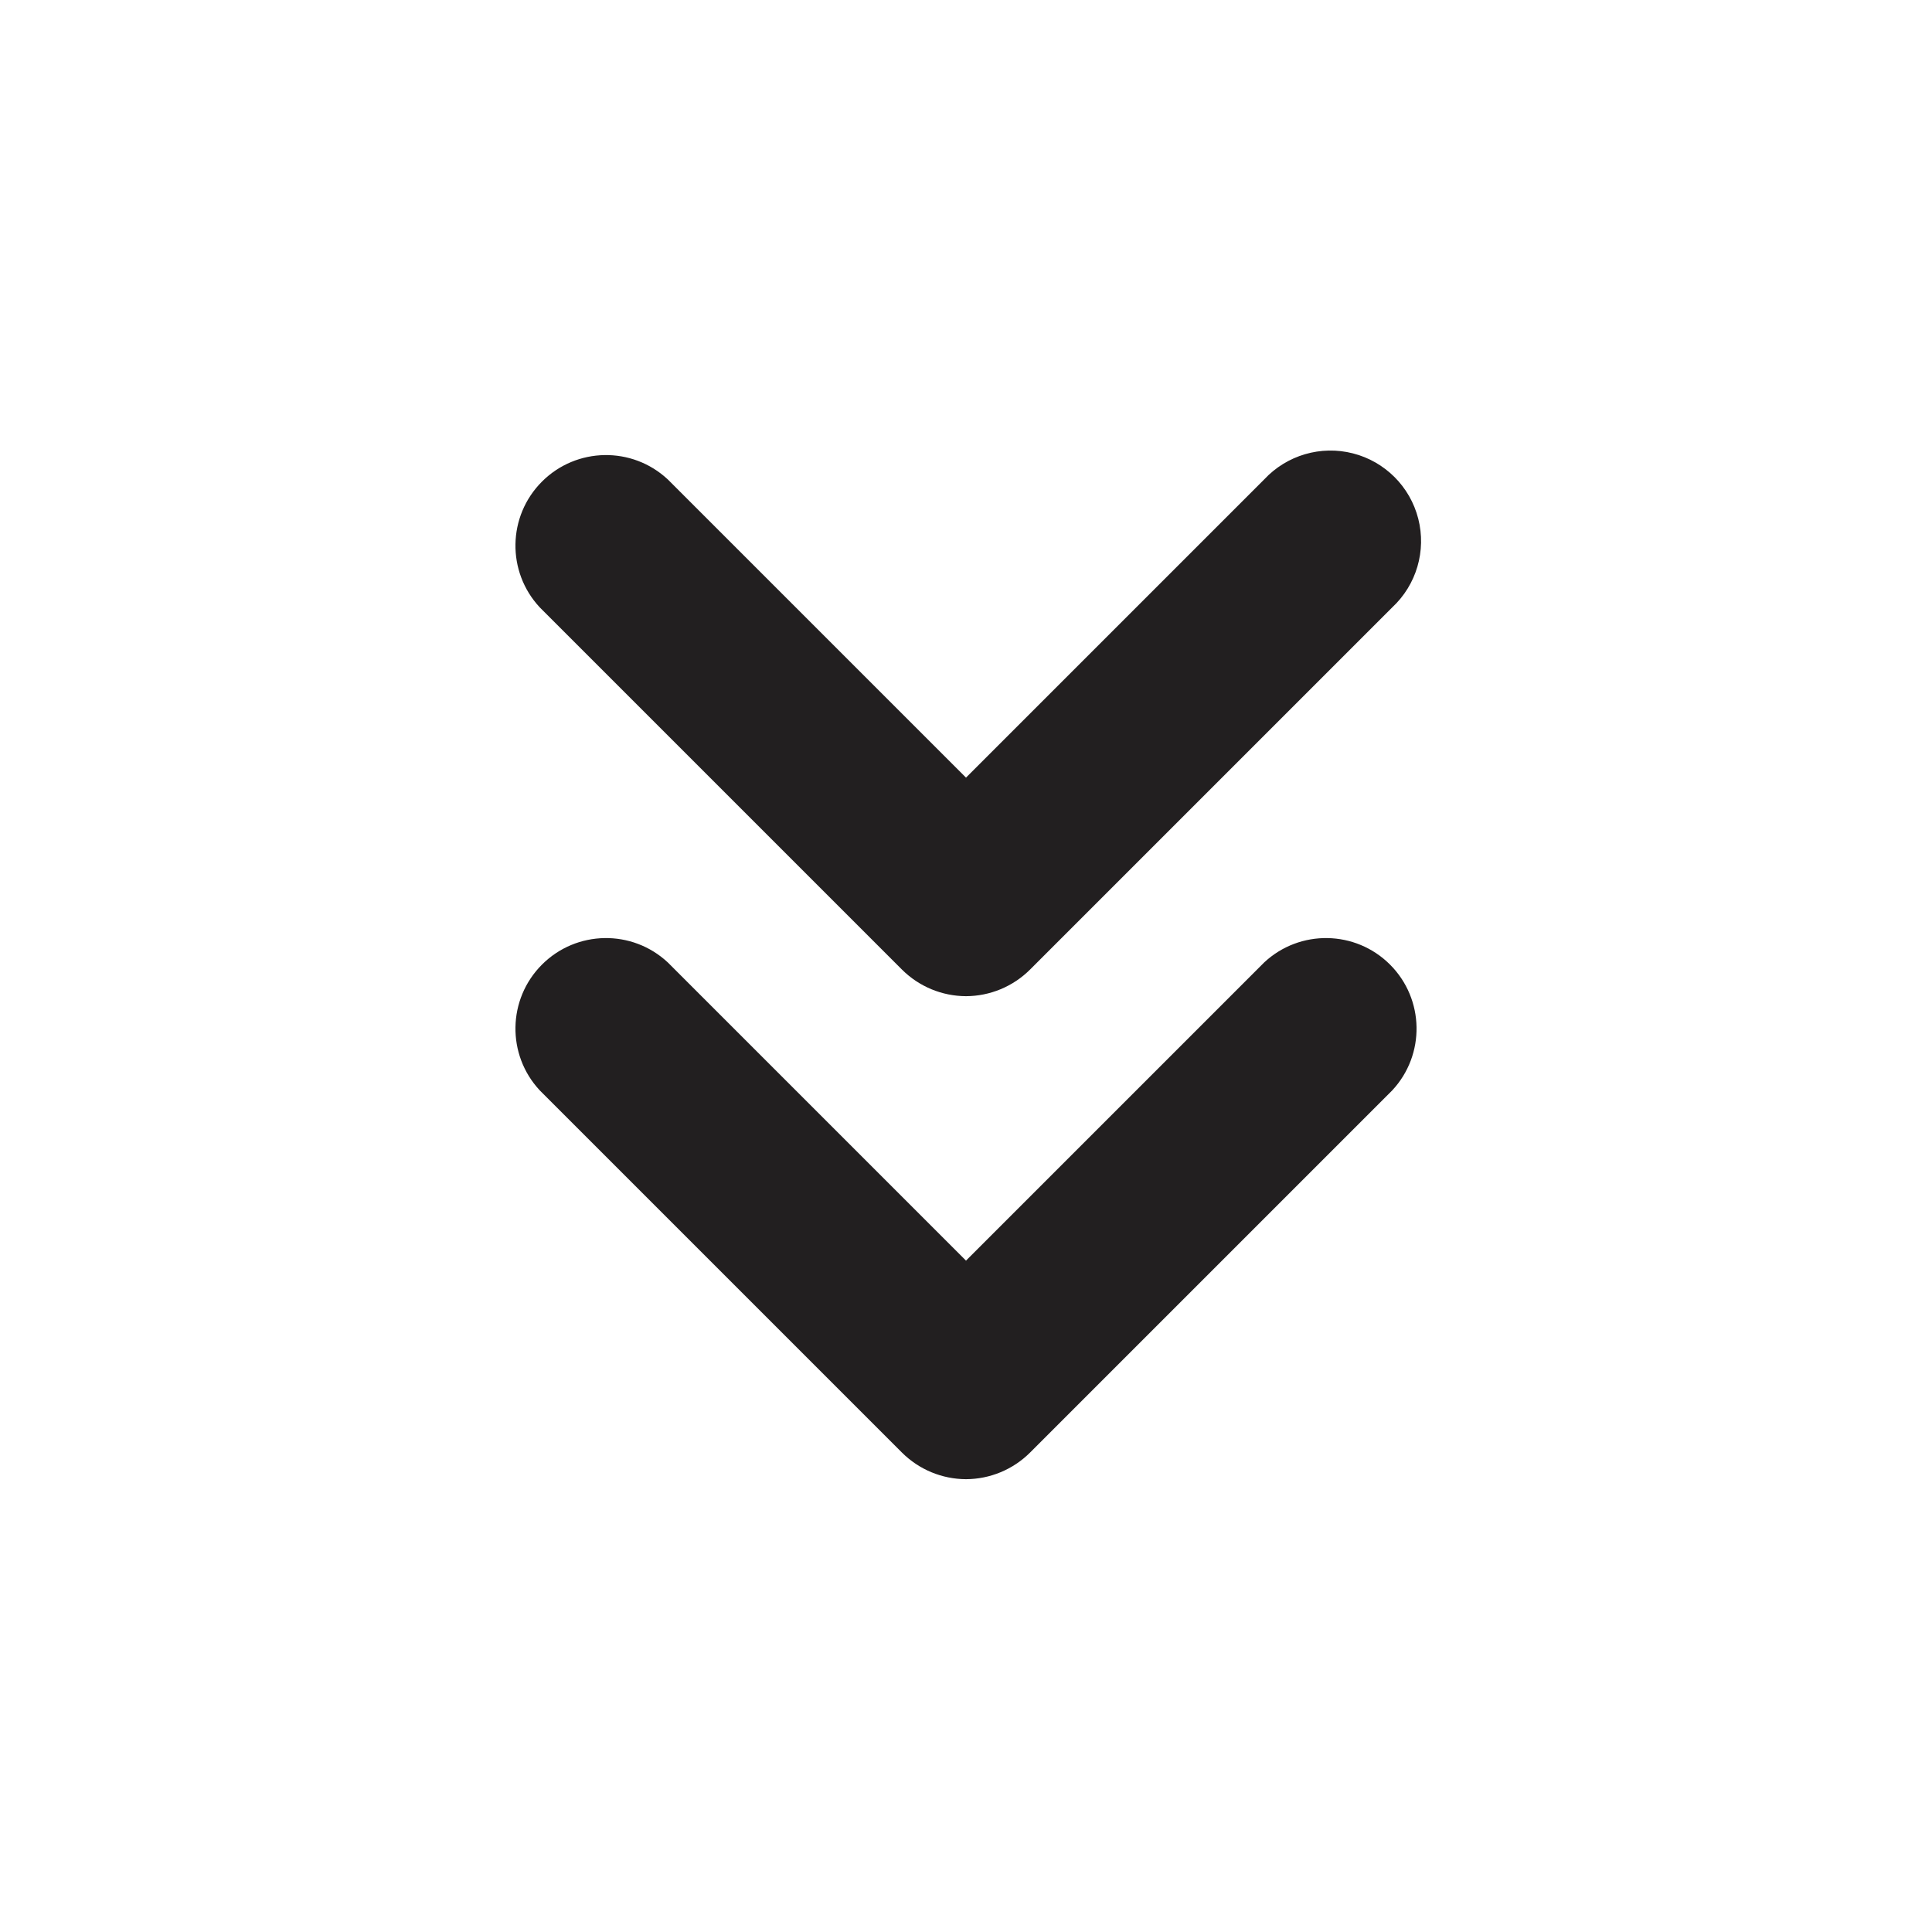
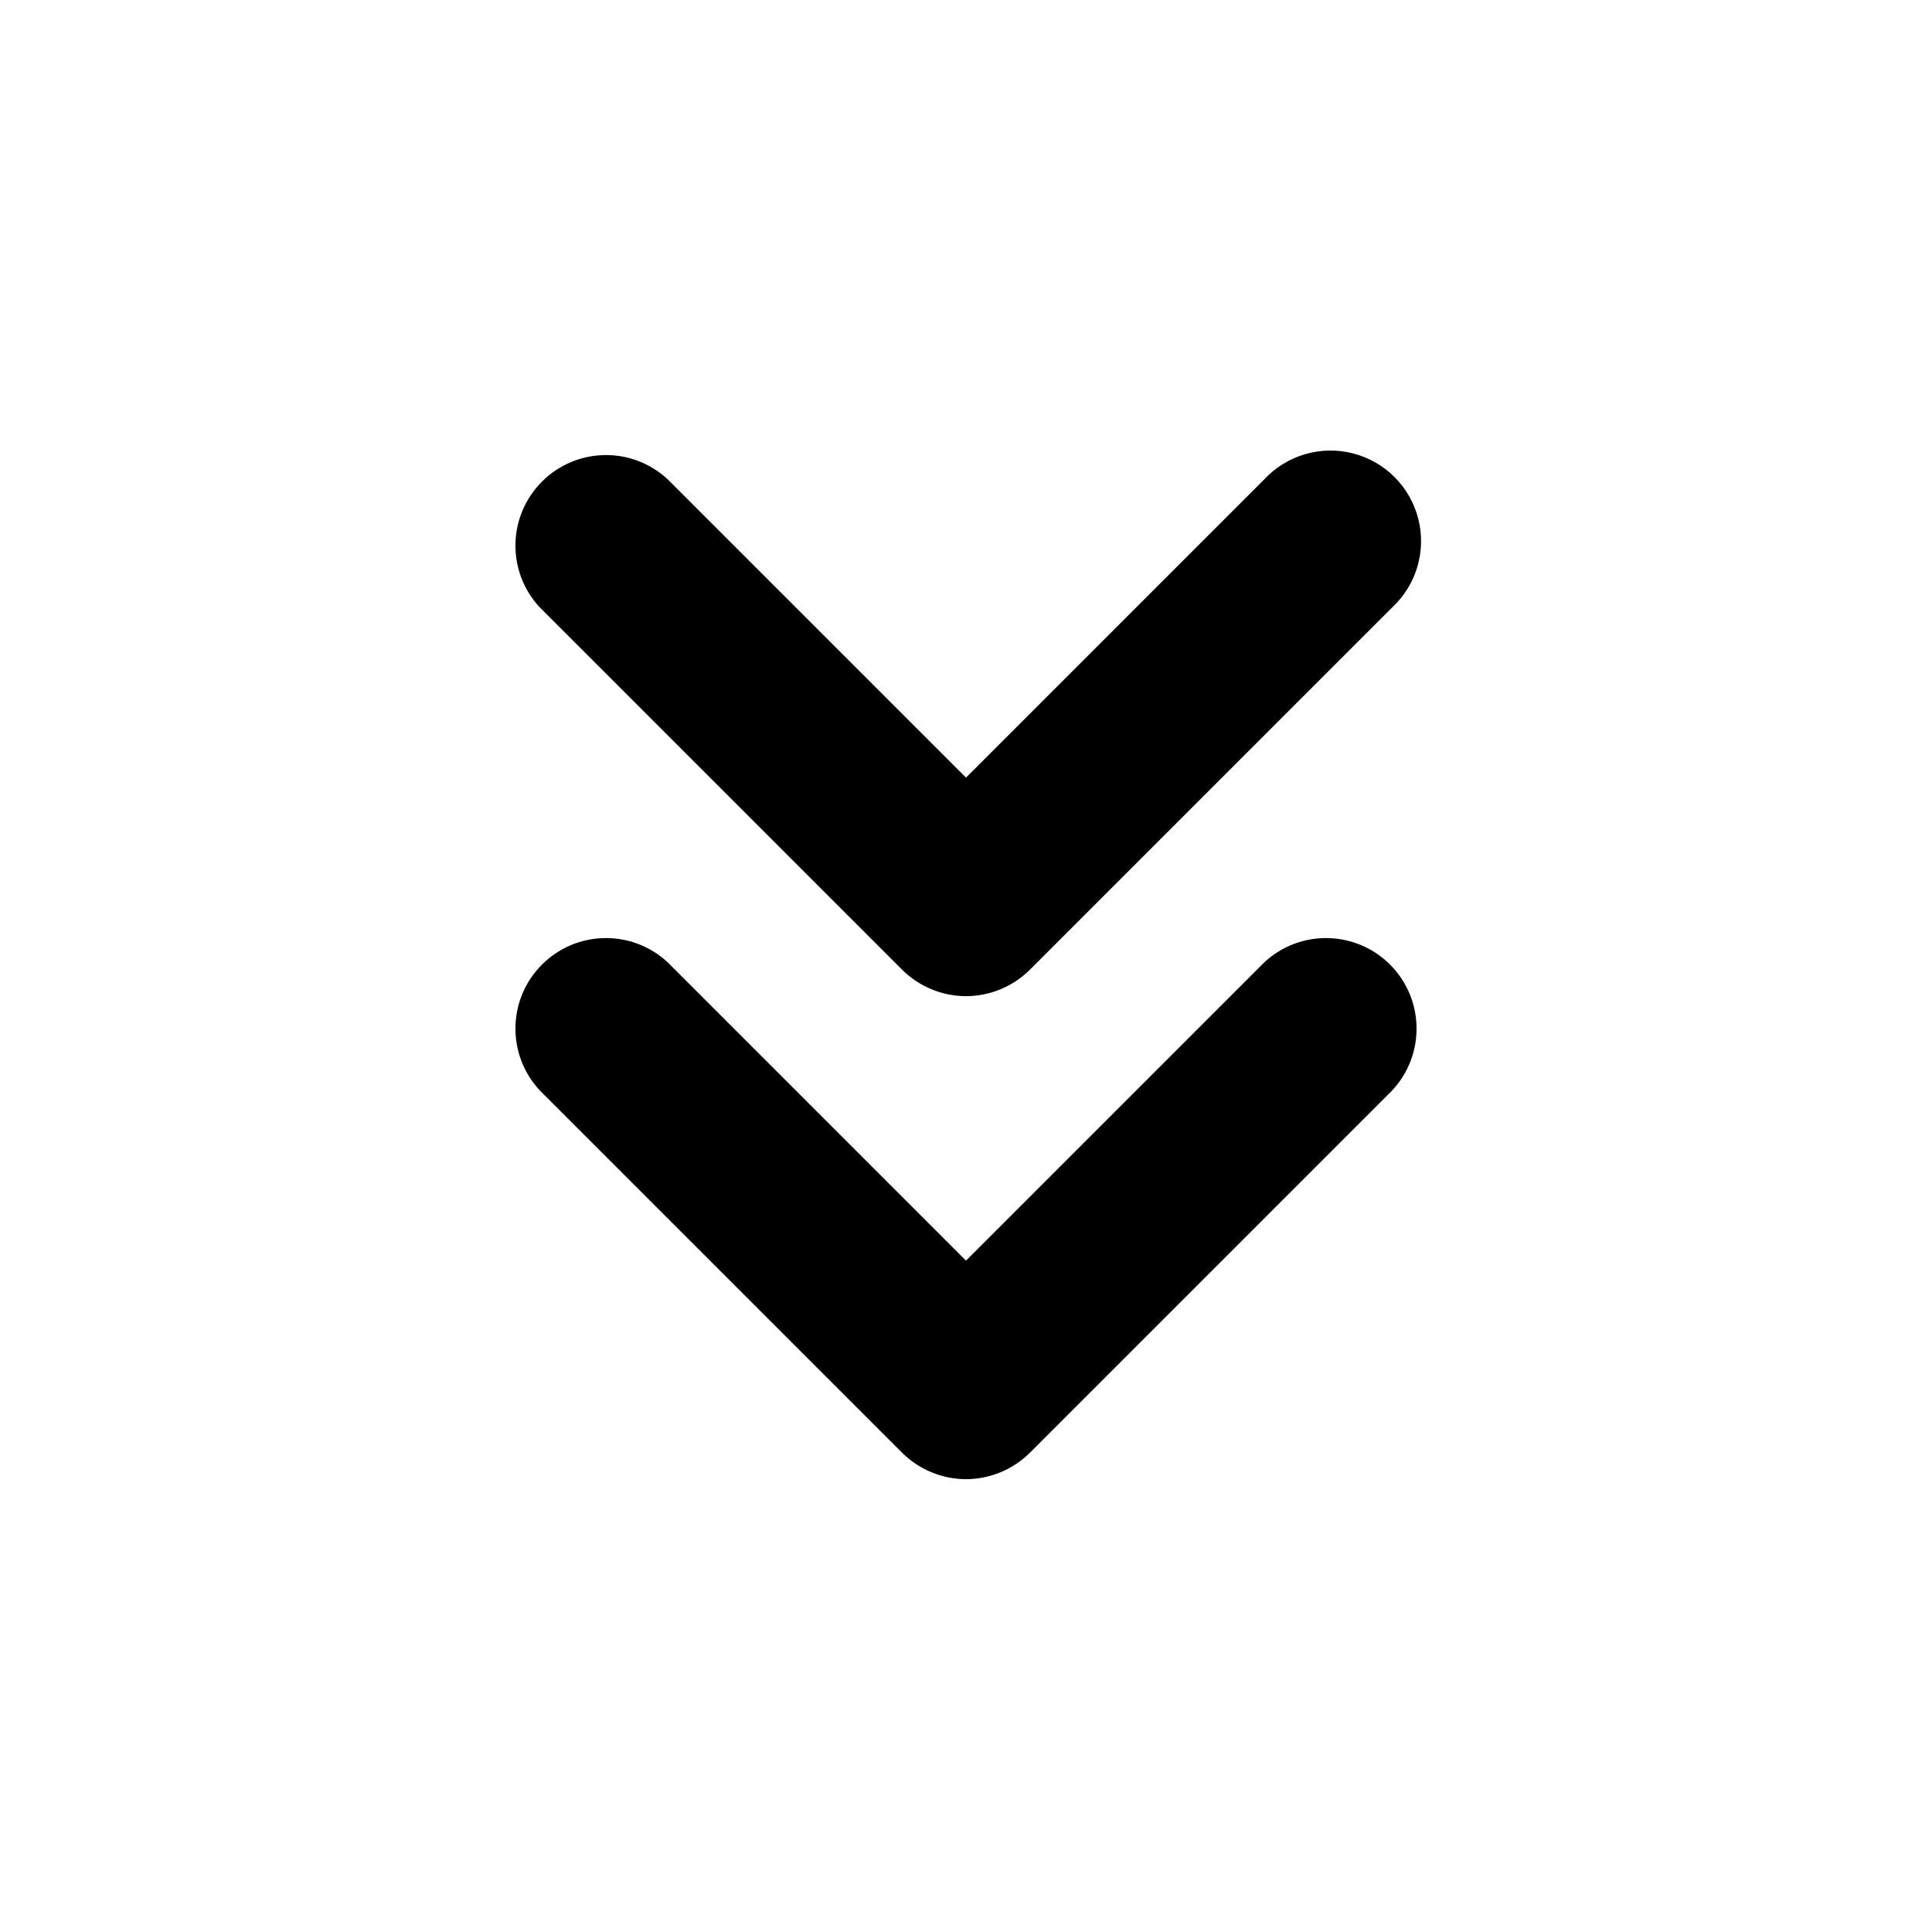
<svg xmlns="http://www.w3.org/2000/svg" fill="currentColor" aria-hidden="true" viewBox="0 0 32 32">
-   <path fill="#221f20" d="M16 24.5a1.51 1.51 0 01-1.06-.44l-6-6a1.5 1.5 0 012.12-2.12L16 20.88l4.94-4.94a1.5 1.5 0 012.12 2.12l-6 6a1.51 1.51 0 01-1.06.44zm0-8a1.51 1.51 0 01-1.06-.44l-6-6a1.5 1.5 0 012.12-2.12L16 12.88l4.94-4.94a1.5 1.5 0 112.12 2.12l-6 6a1.51 1.51 0 01-1.06.44z" />
+   <path d="M16 24.5a1.51 1.51 0 01-1.06-.44l-6-6a1.5 1.5 0 012.12-2.12L16 20.88l4.94-4.94a1.5 1.5 0 012.12 2.12l-6 6a1.51 1.51 0 01-1.06.44zm0-8a1.51 1.51 0 01-1.06-.44l-6-6a1.5 1.5 0 012.12-2.12L16 12.88l4.94-4.94a1.5 1.5 0 112.12 2.12l-6 6a1.51 1.51 0 01-1.06.44z" />
</svg>
